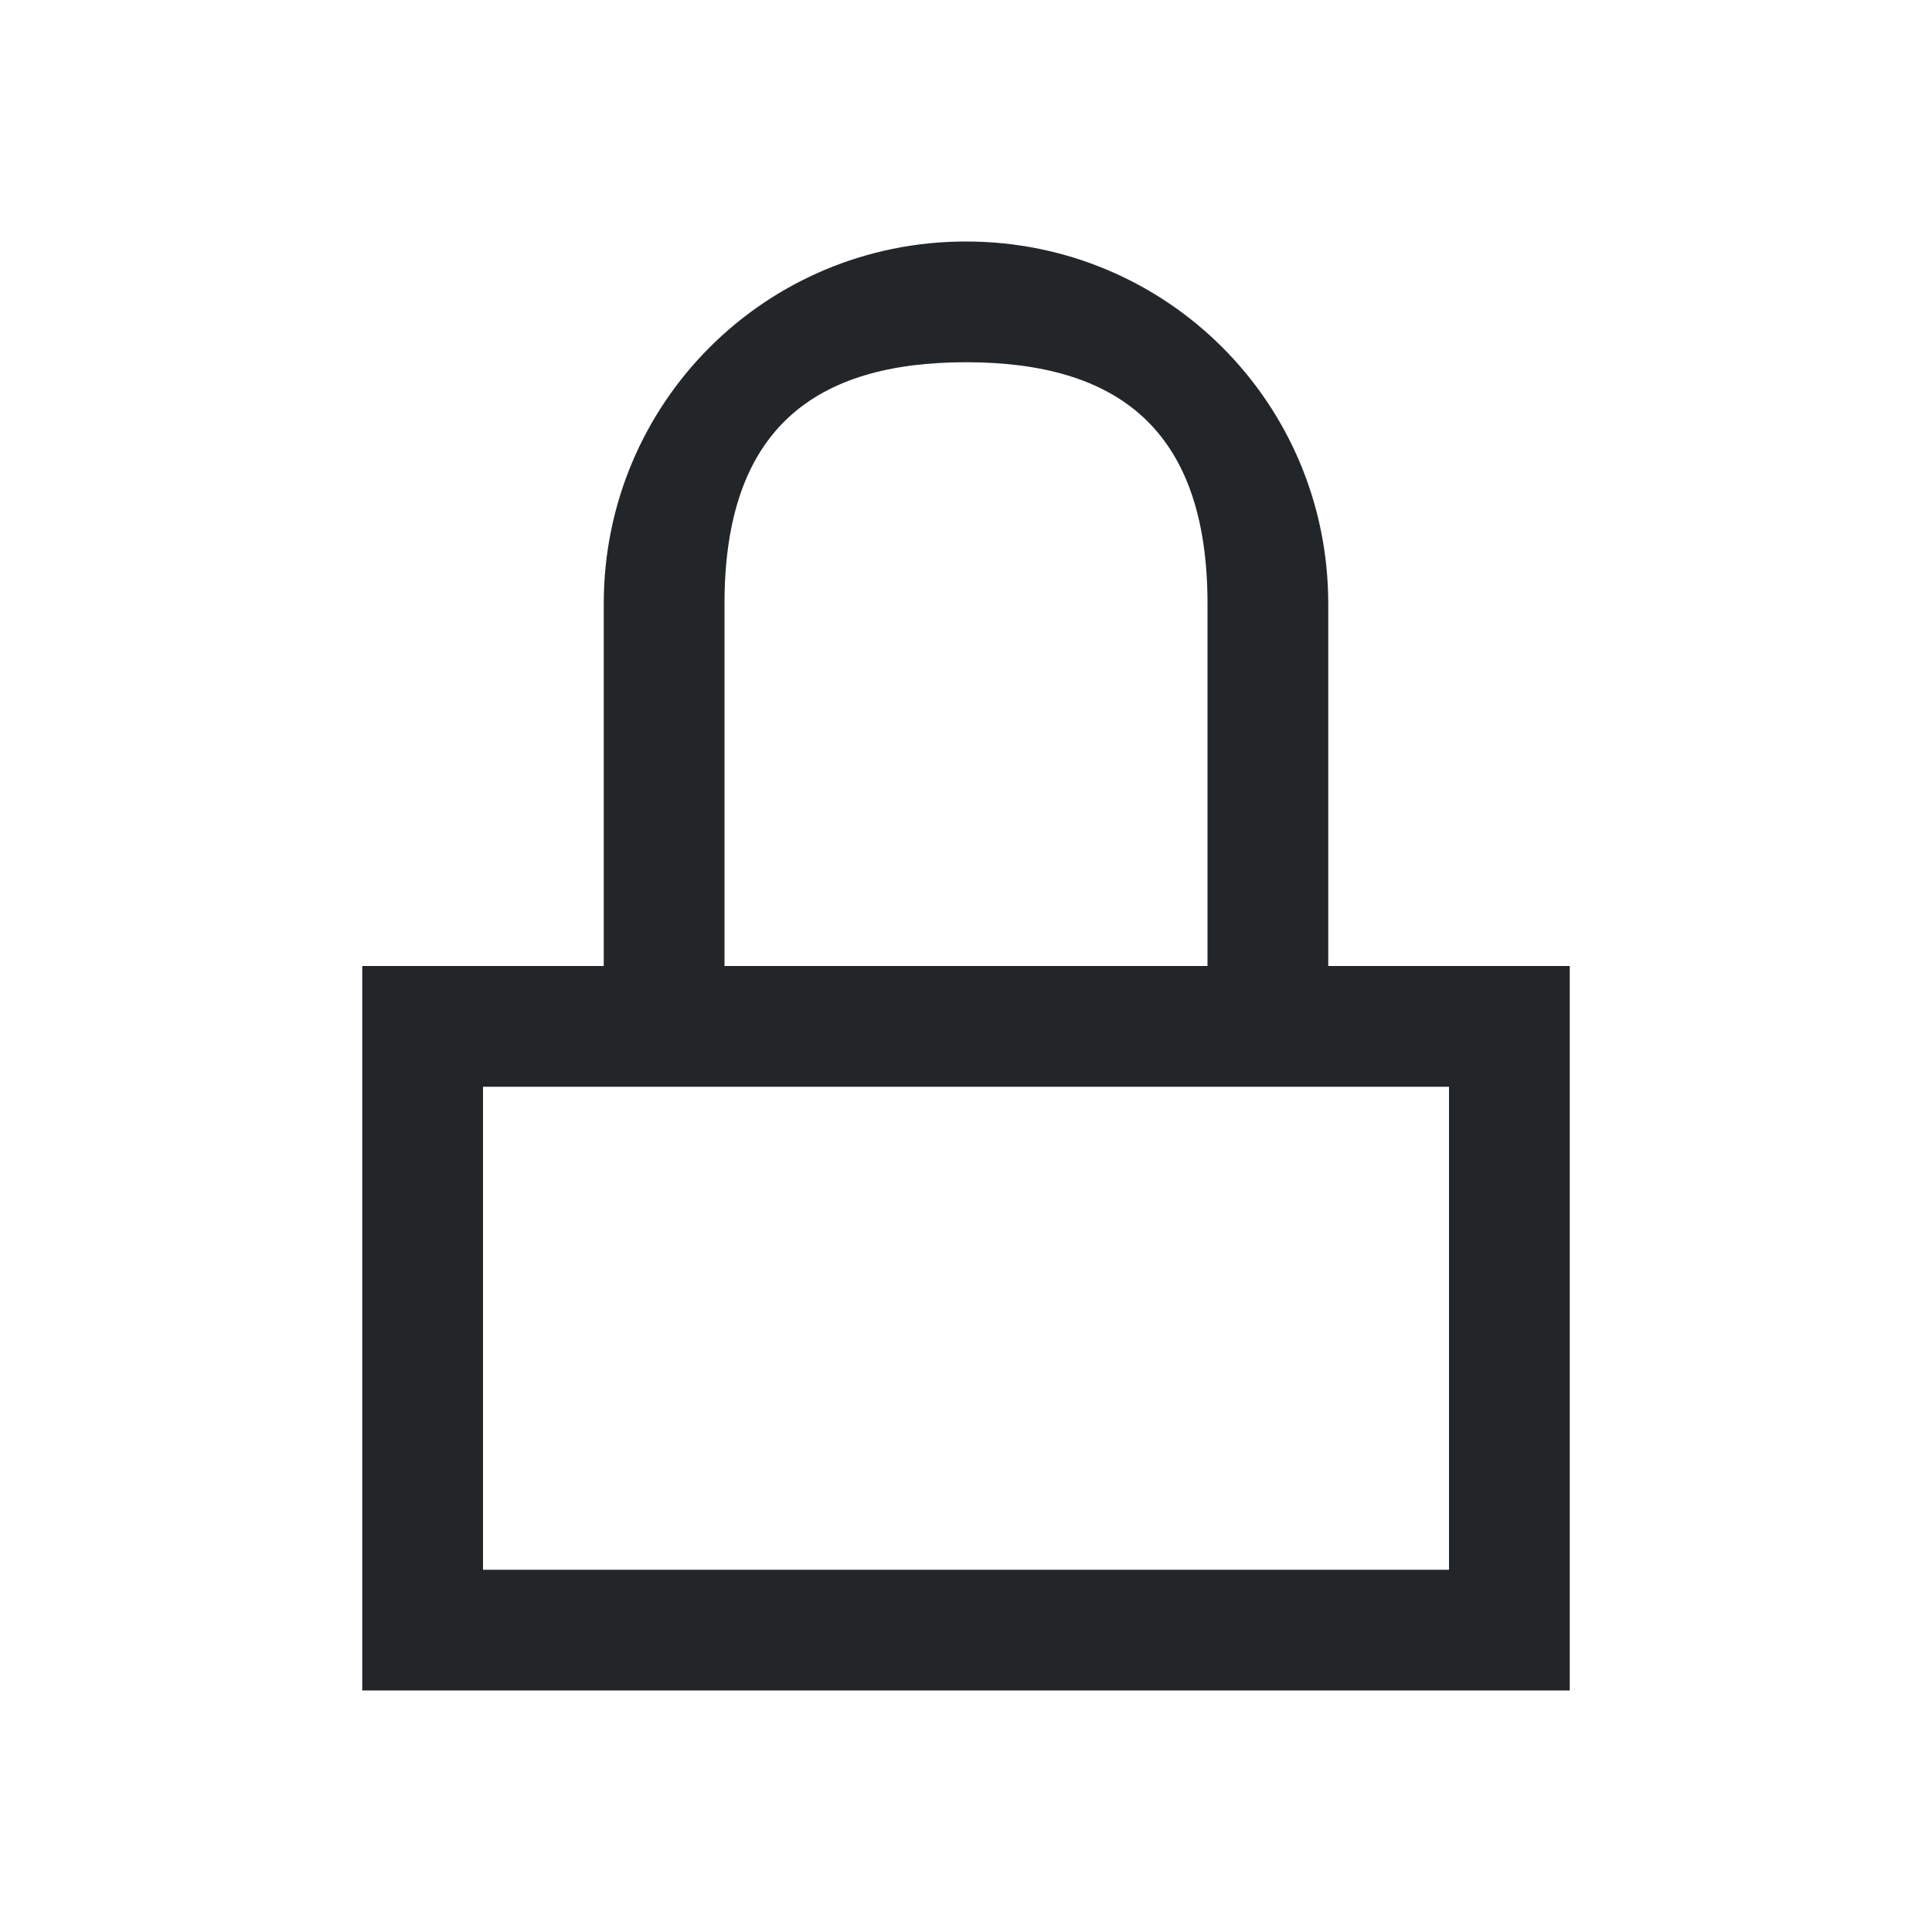
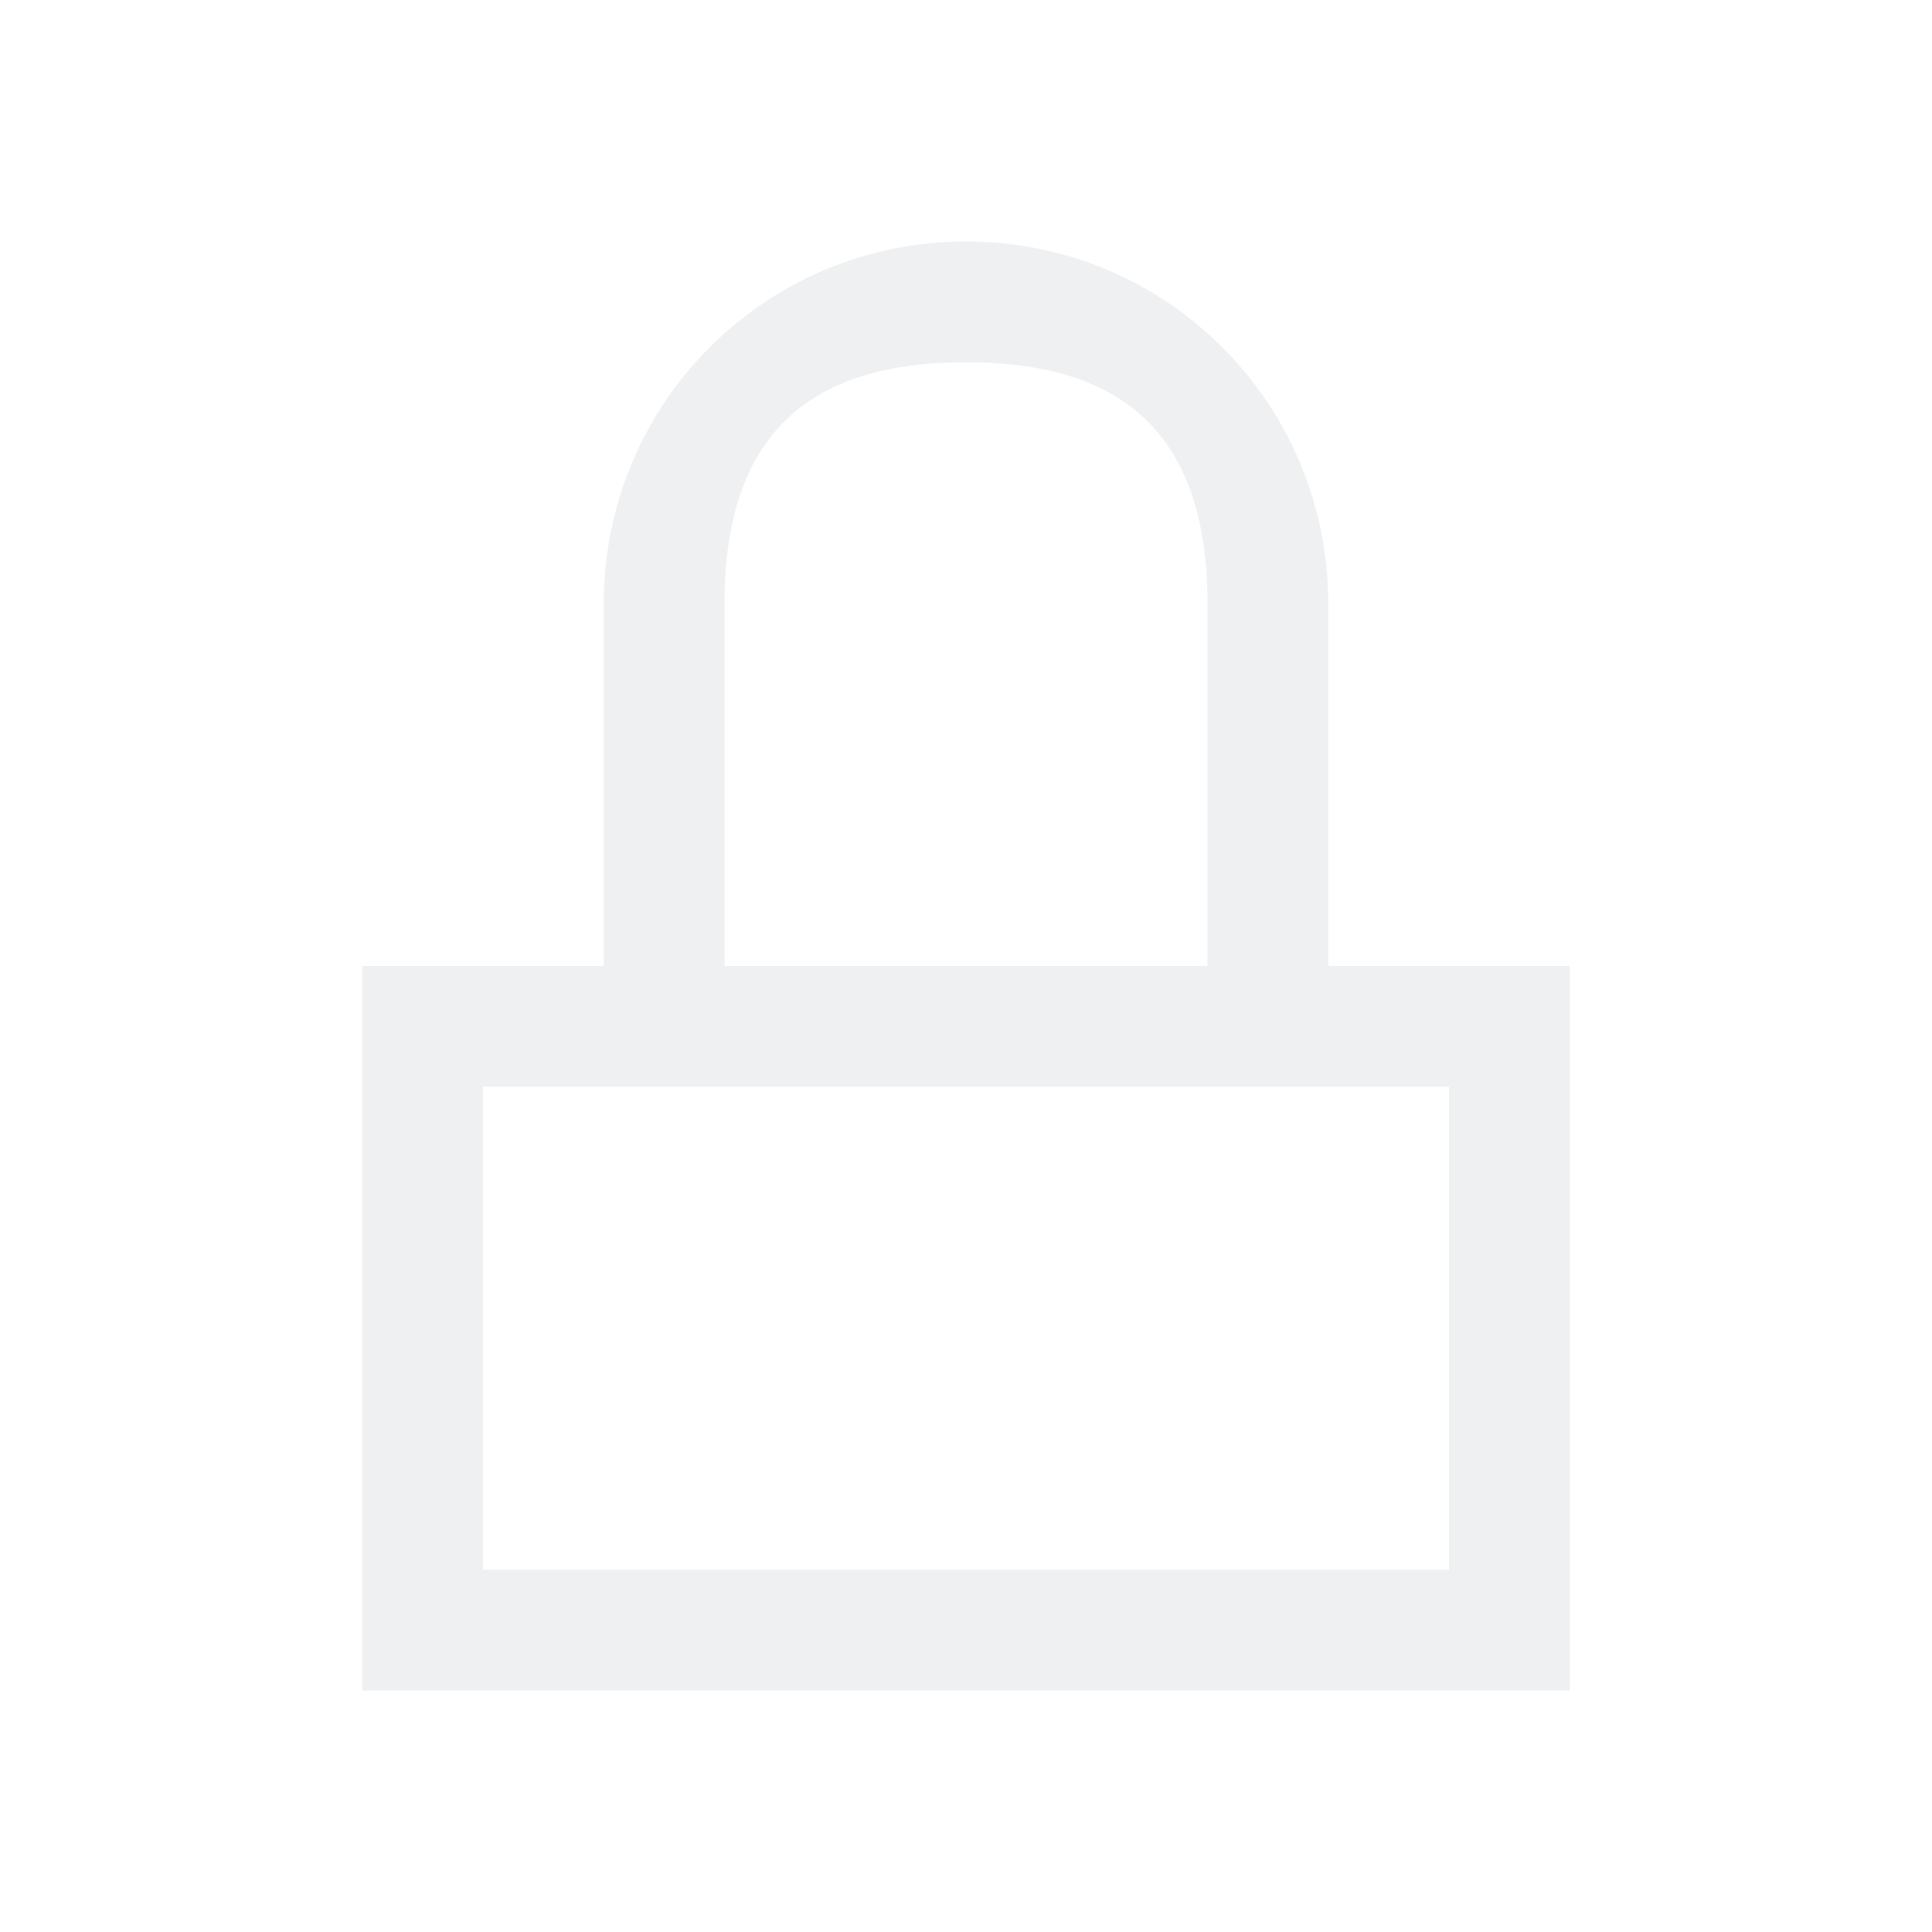
<svg xmlns="http://www.w3.org/2000/svg" viewBox="0 0 16 16">
  <defs id="defs3051">
    <style type="text/css" id="current-color-scheme">
      .ColorScheme-Text {
-         color:#232629;
+         color:#eff0f1;
      }
      </style>
  </defs>
  <g transform="translate(0,-1036.362)">
    <path style="fill:currentColor;fill-opacity:1;stroke:none" d="m 8,1038.362 c -1.662,0 -3,1.338 -3,3 l 0,3 -2,0 0,0.75 0,5.25 c 3.447,0 7.034,0 10,0 l 0,-6 c -0.833,0 -1.167,0 -2,0 l 0,-3 c 0,-1.662 -1.338,-3 -3,-3 z m 0,1 c 1.246,0 2,0.546 2,2 l 0,3 -4,0 0,-3 c 0,-1.454 0.754,-2 2,-2 z m -4,6 8,0 0,4 -8,0 z" class="ColorScheme-Text" />
  </g>
</svg>
